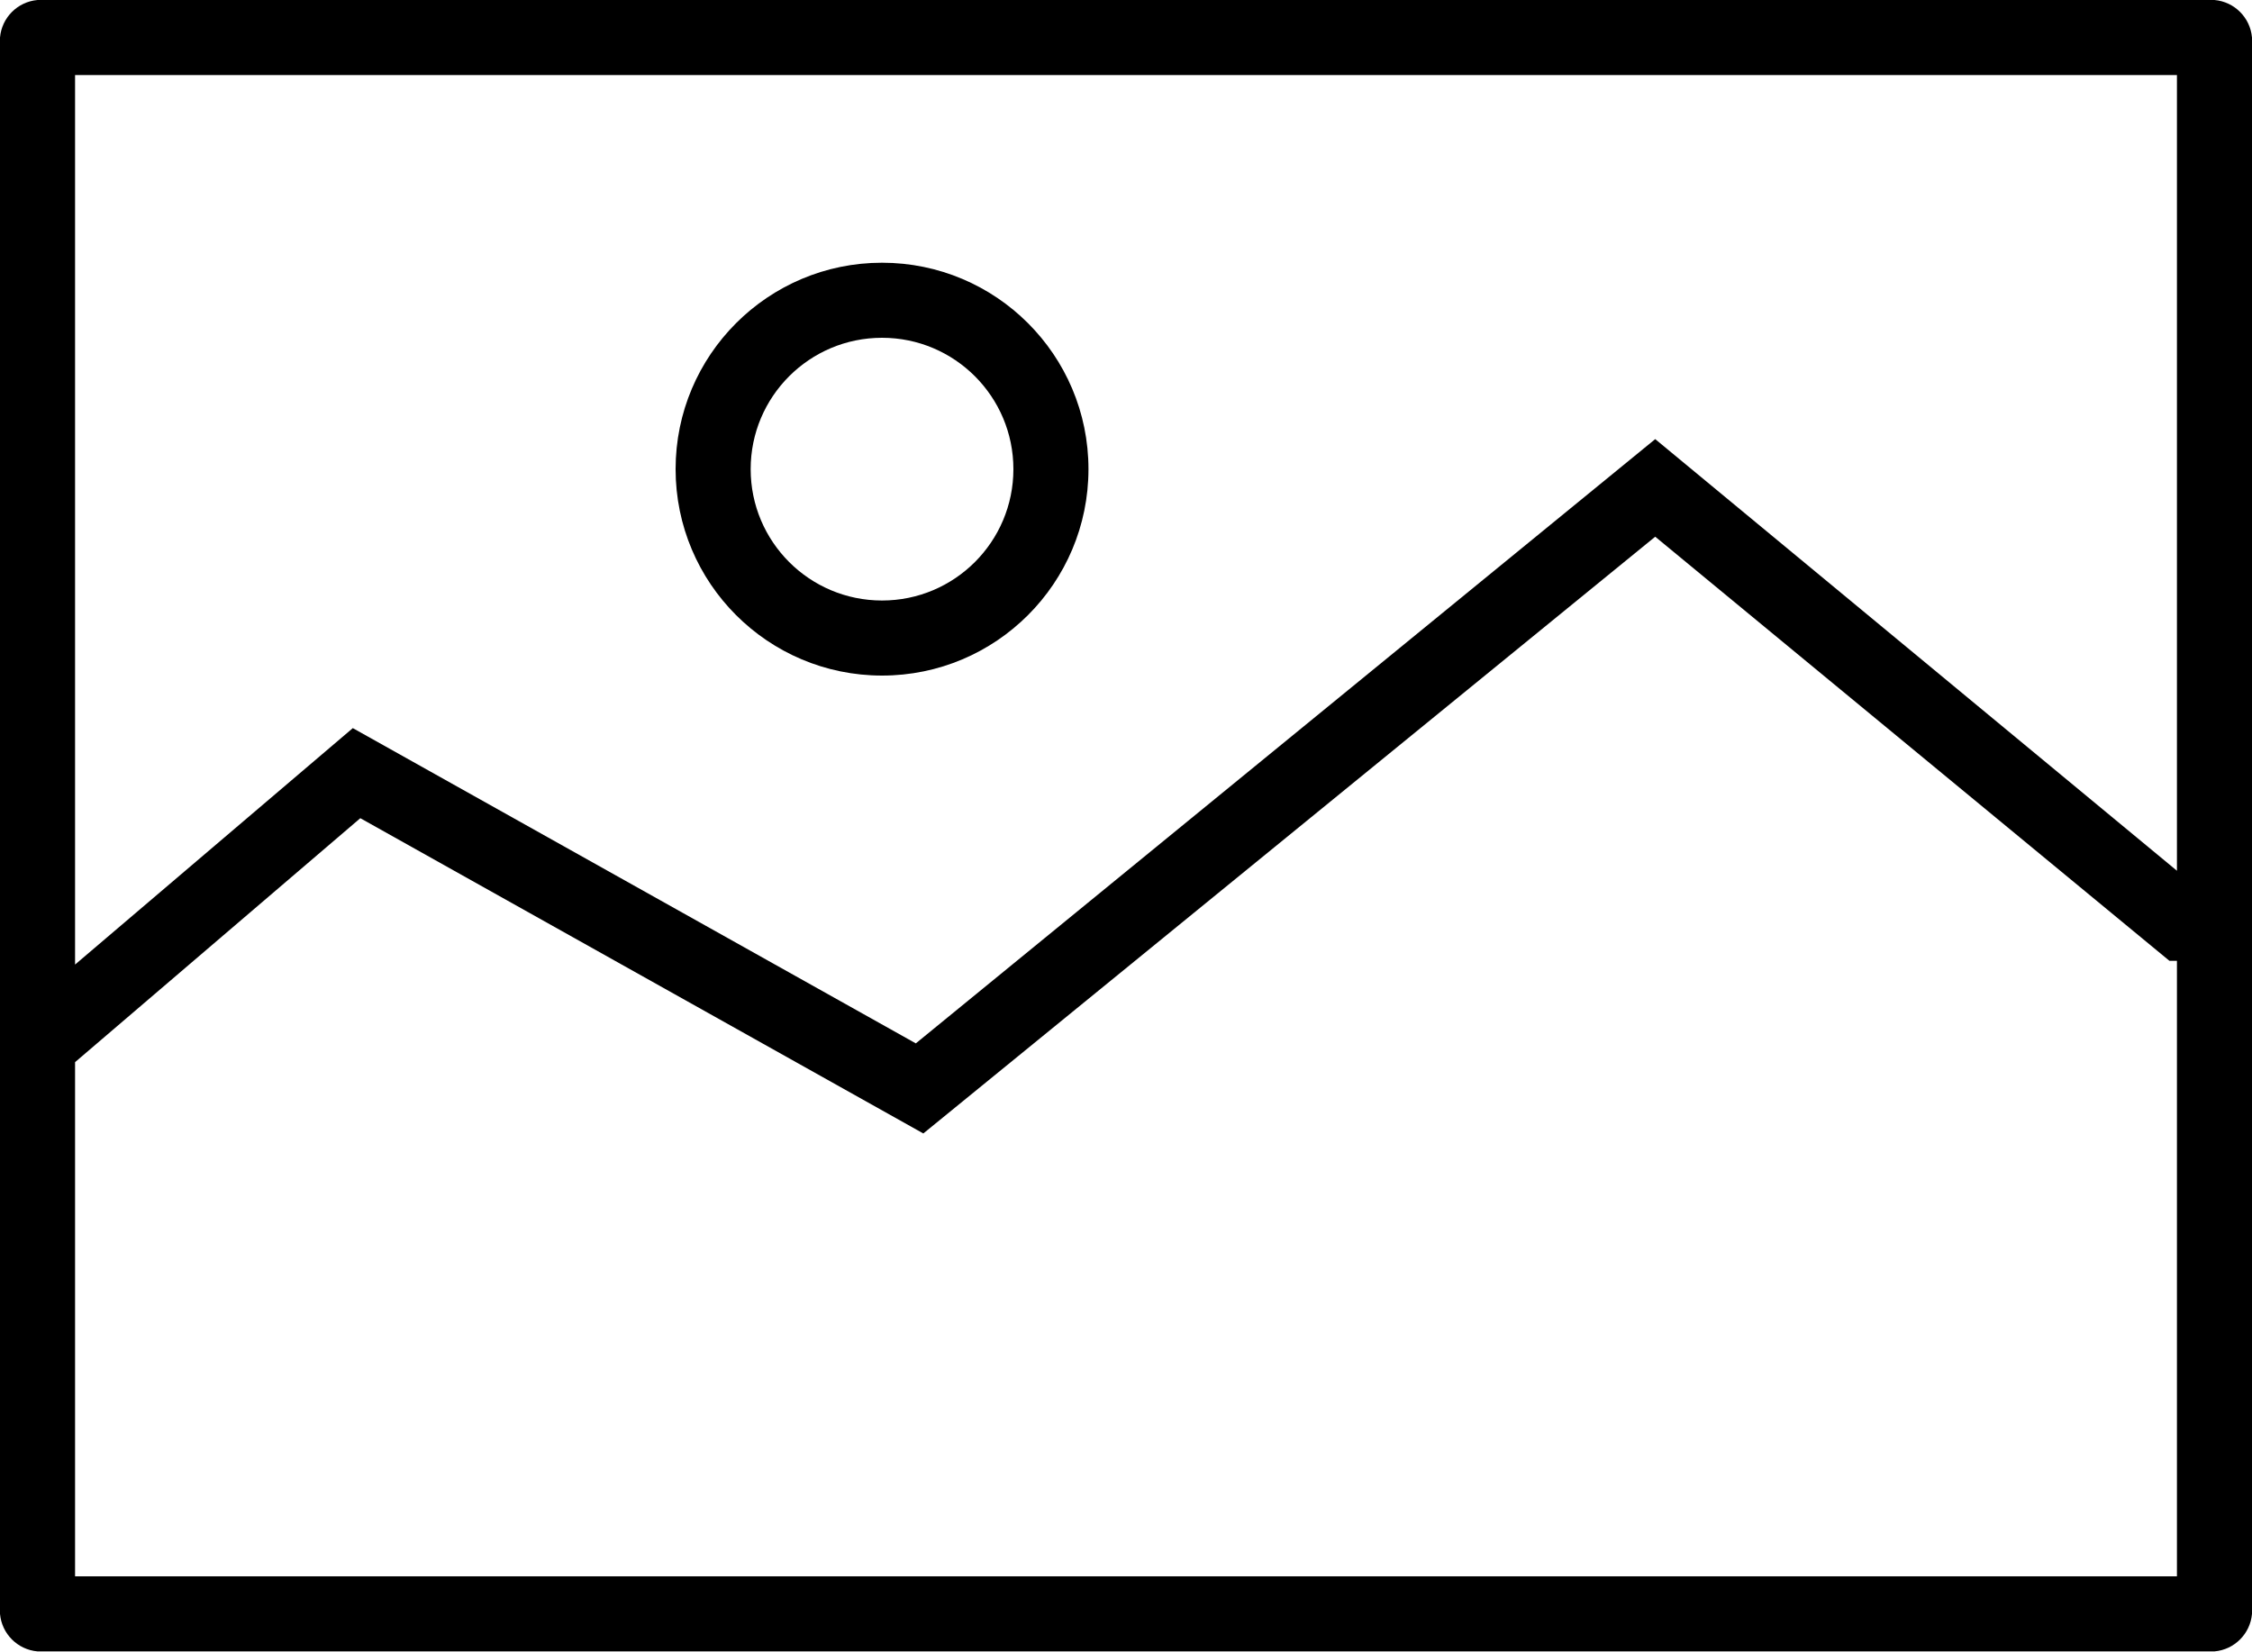
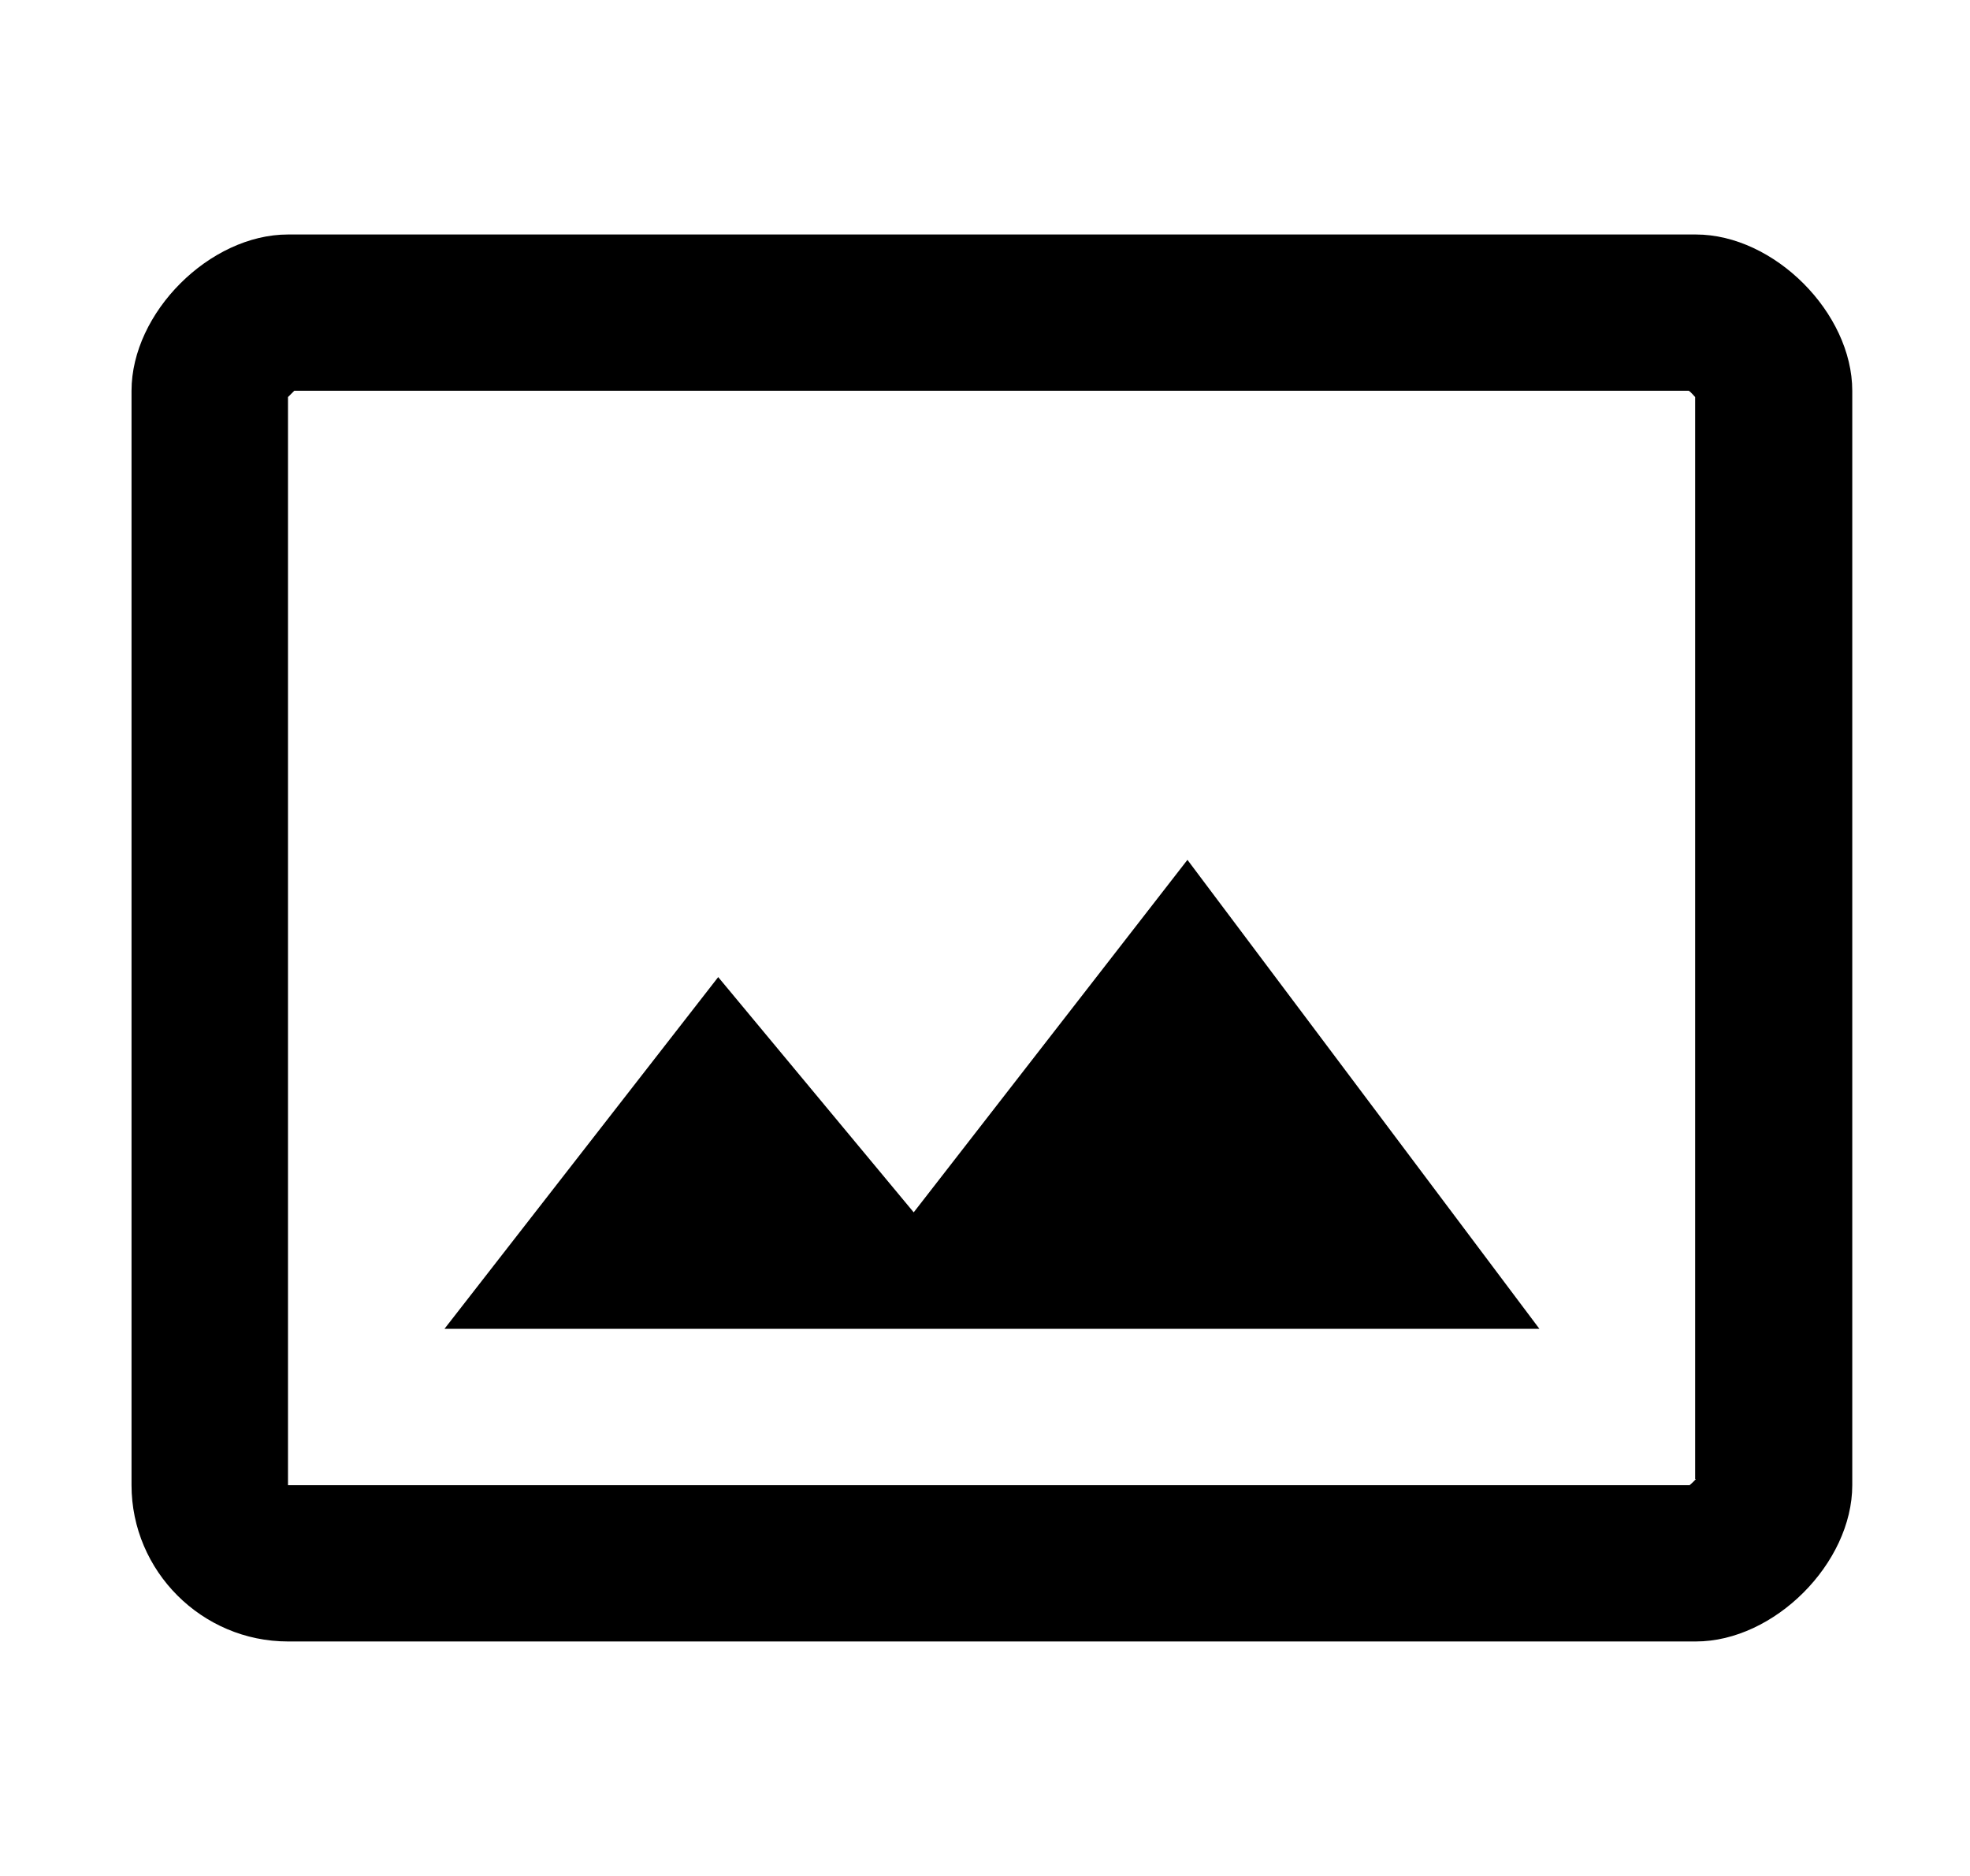
- <svg xmlns="http://www.w3.org/2000/svg" viewBox="0 0 60 44" data-license="CC-BY 4.0" data-source="Knowit">
-   <path d="M59,0H1A1.1,1.1,0,0,0,0,1V43a1.1,1.1,0,0,0,1,1H59a1.1,1.1,0,0,0,1-1V1A1.1,1.1,0,0,0,59,0ZM58,2V23.2L44.1,11.7,24.4,27.8l-15-8.4L2,25.7V2ZM2,42V28.3l7.6-6.5,15,8.4L44.1,14.3,57.8,25.6H58V42Z" />
-   <path d="M23.5,18A5.5,5.5,0,1,0,18,12.5,5.5,5.5,0,0,0,23.5,18Zm0-9A3.5,3.5,0,1,1,20,12.5,3.5,3.5,0,0,1,23.5,9Z" />
+ <svg xmlns="http://www.w3.org/2000/svg" viewBox="0 0 21 20" data-license="CC-BY 4.0" data-source="Knowit">
+   <path d="M18.078 2.5H3.07c-.834 0-1.668.833-1.668 1.667V15.833c0 .917.75 1.667 1.668 1.667H18.078c.834 0 1.667-.833 1.667-1.667V4.167c0-.833-.834-1.667-1.667-1.667Zm0 13.267c-.017.025-.05.05-.067.067H3.07V4.233l.067-.067H18.003c.025.017.05.05.067.067V15.767h.008ZM9.74 12.925 7.656 10.417l-2.918 3.75H16.41l-3.752-5L9.74 12.925Z" />
</svg>
